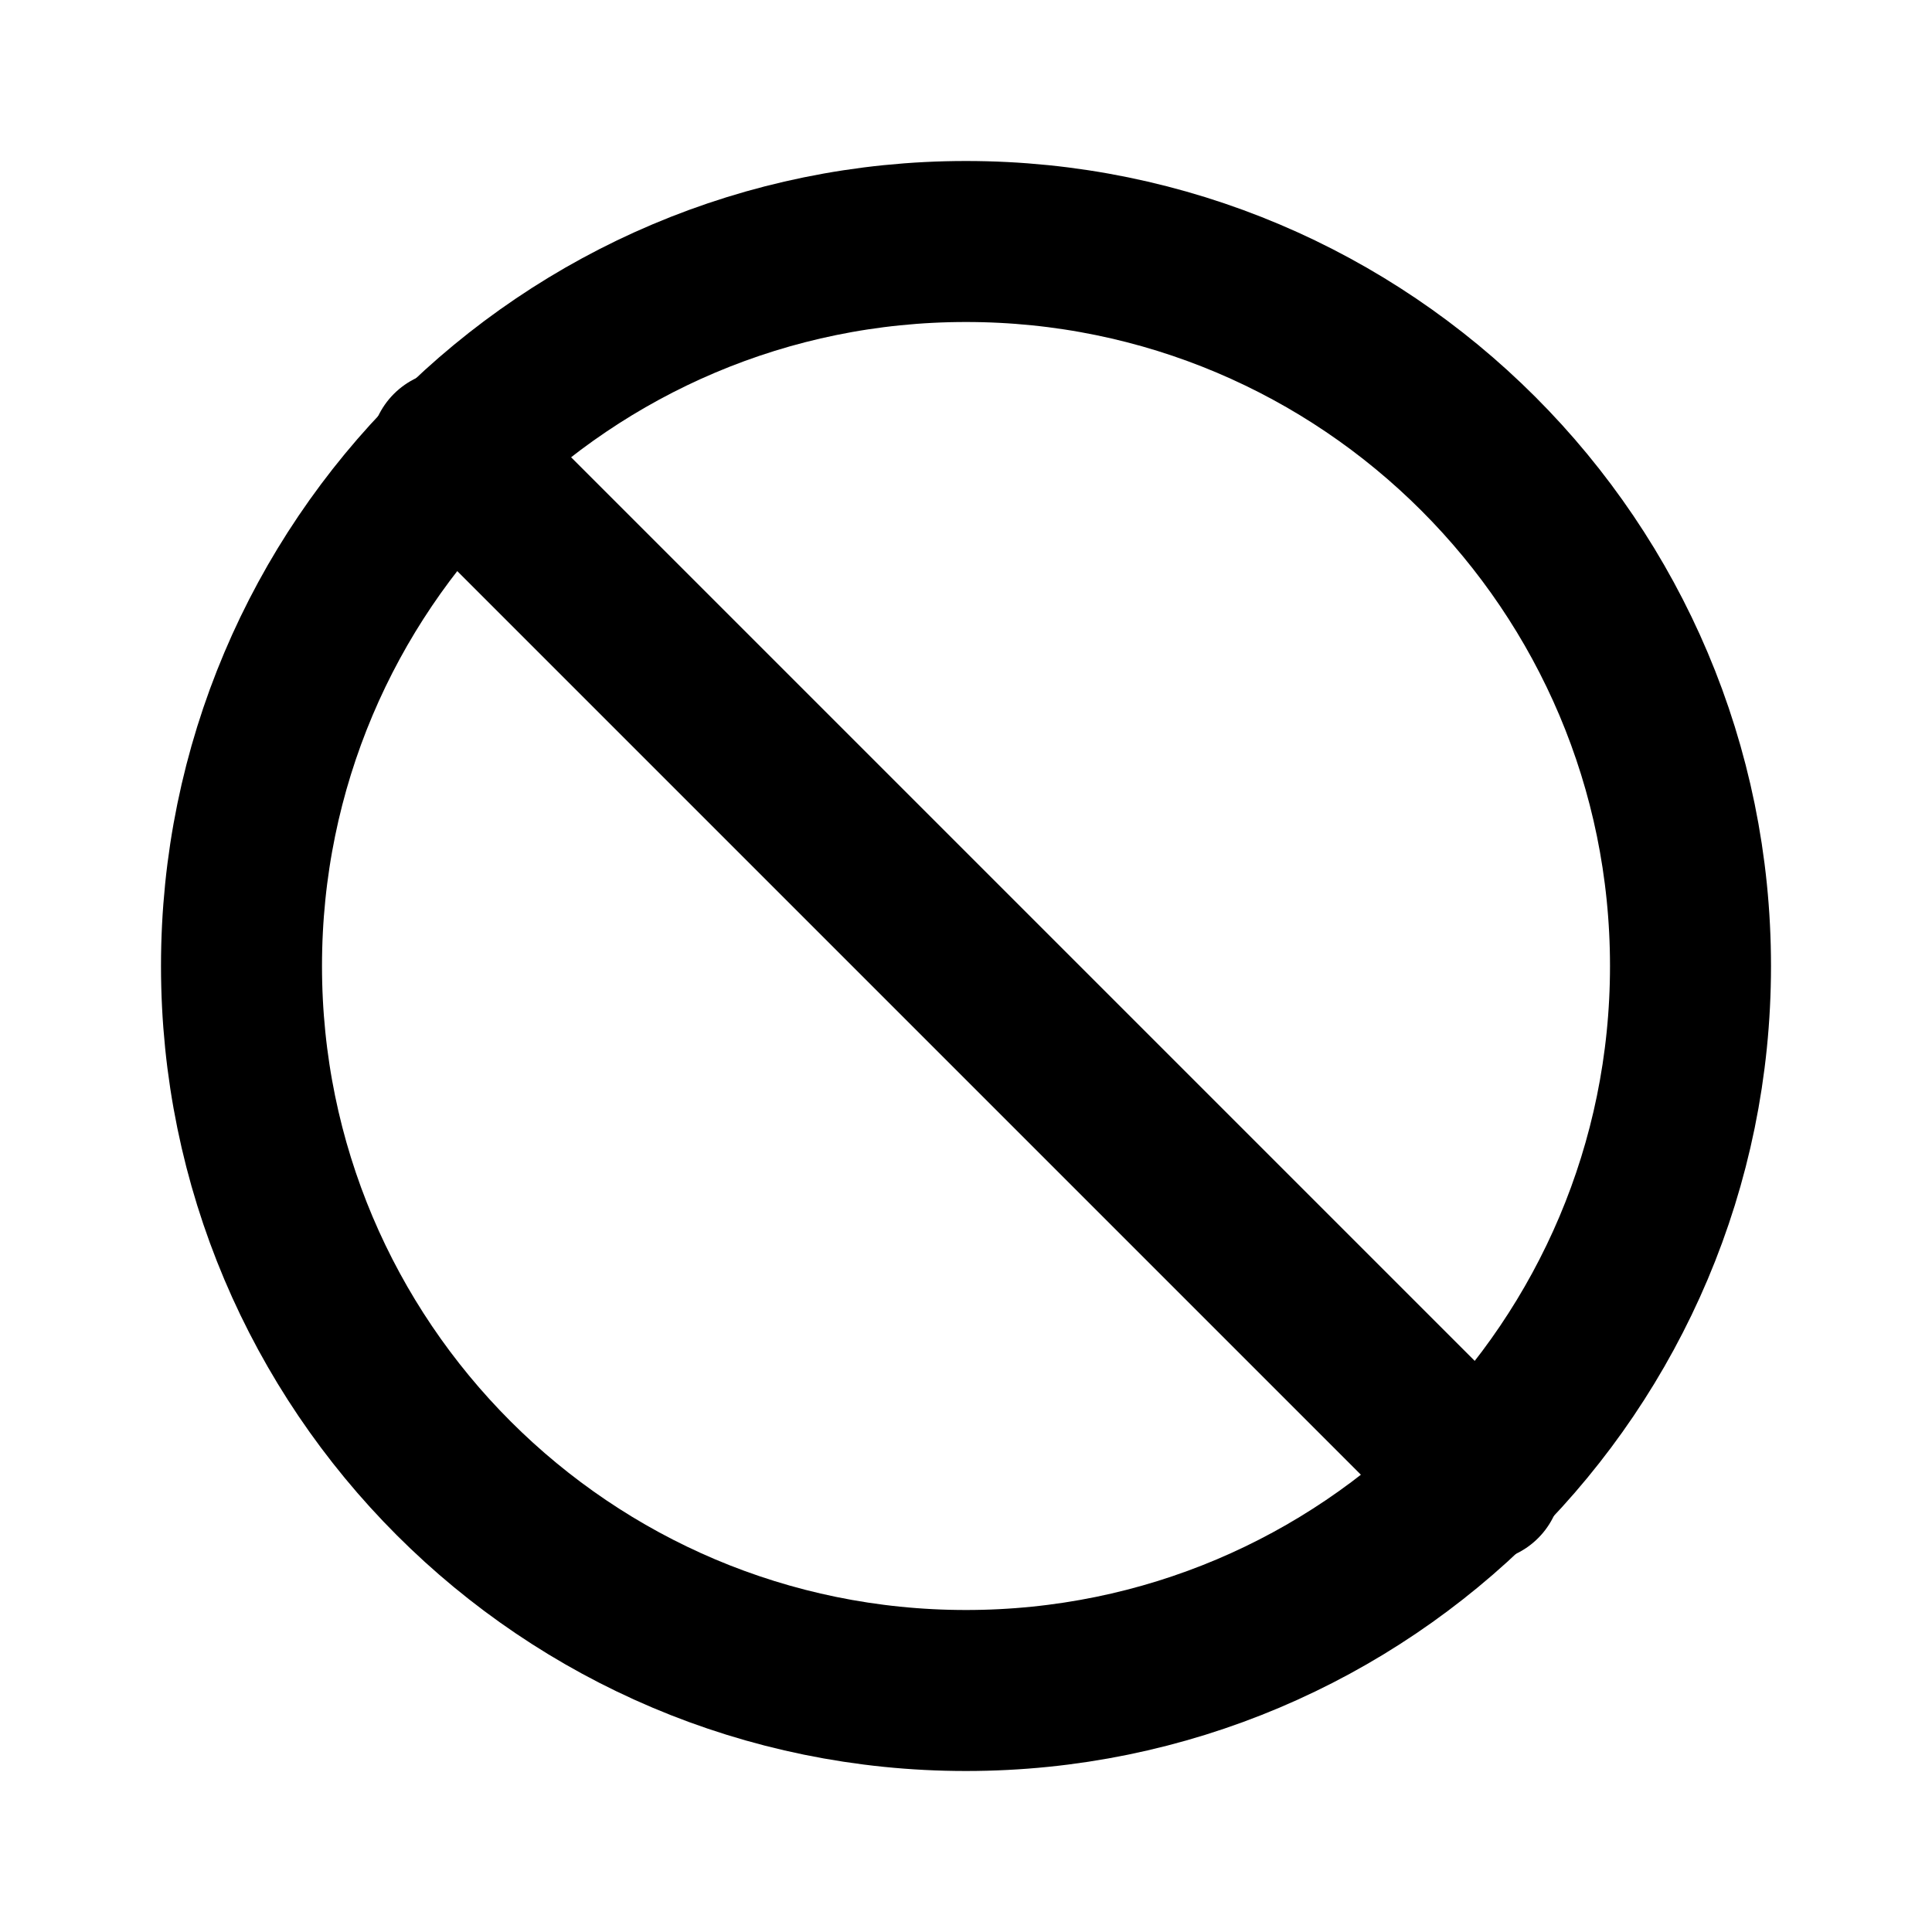
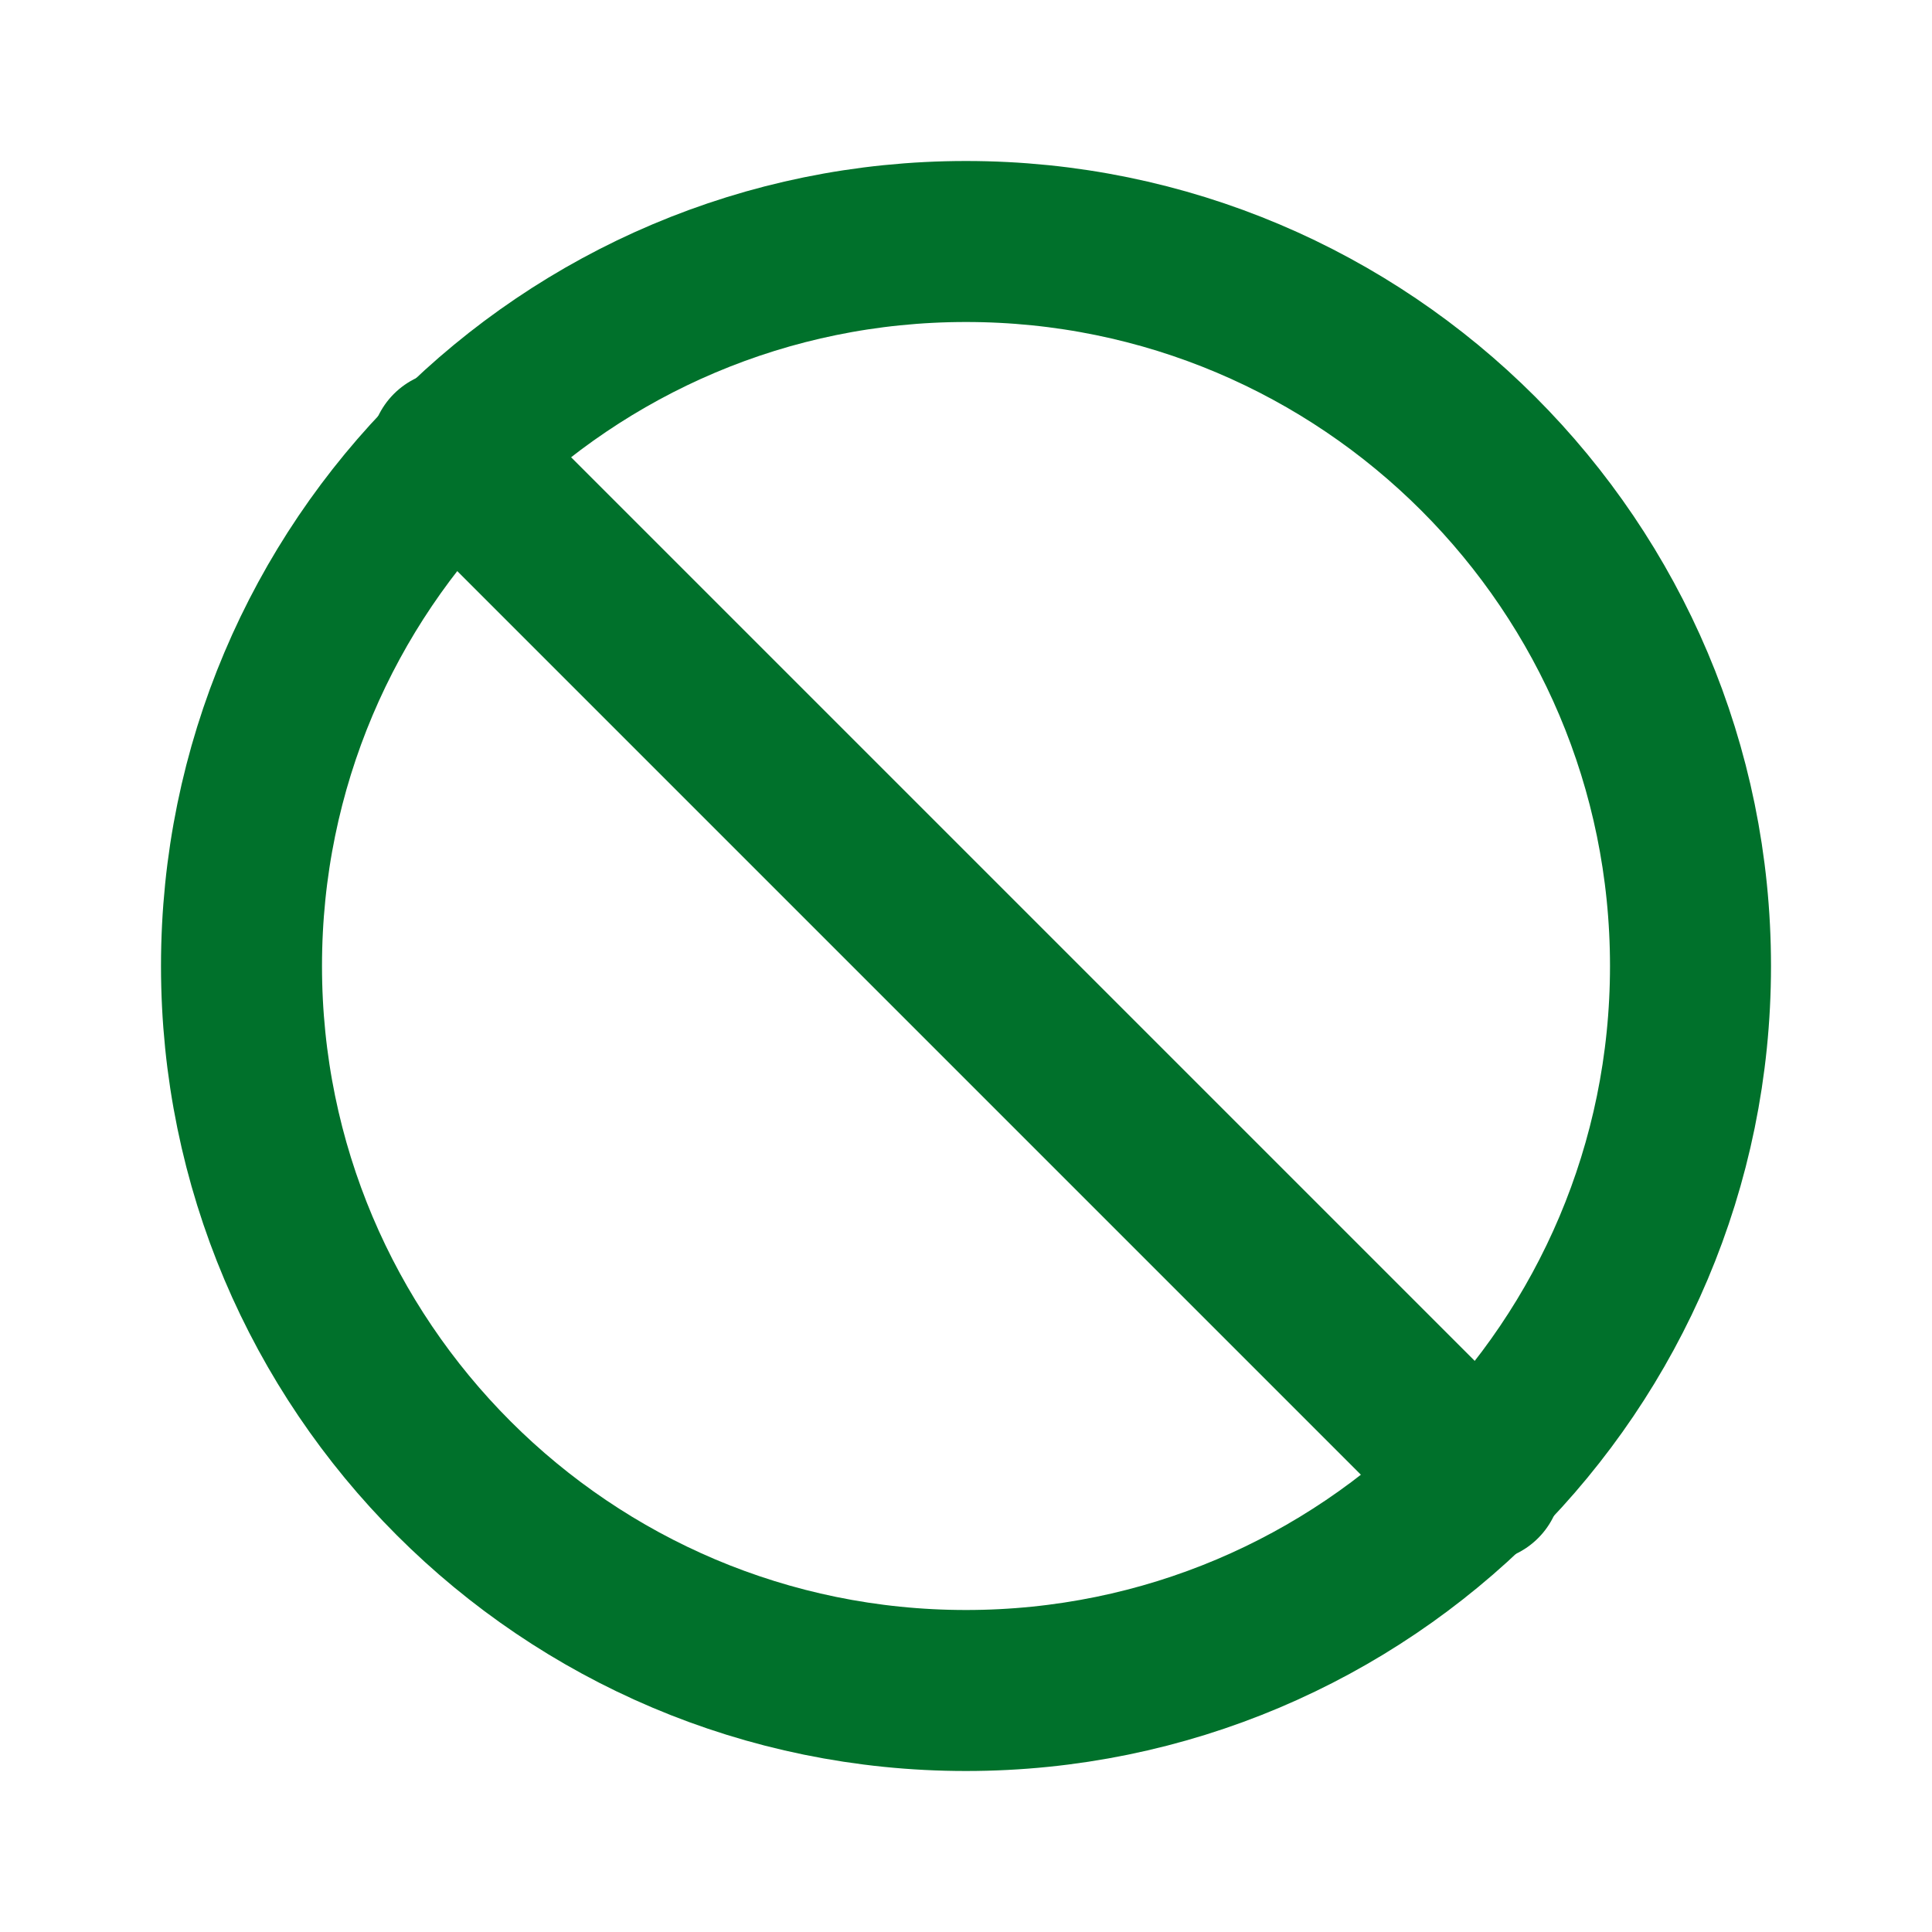
- <svg xmlns="http://www.w3.org/2000/svg" viewBox="0 0 24 24" width="24" height="24" fill="none" stroke="currentColor" stroke-width="2" stroke-linecap="round" stroke-linejoin="round">
+ <svg xmlns="http://www.w3.org/2000/svg" color="#00712b" viewBox="0 0 24 24" width="24" height="24" fill="none" stroke="currentColor" stroke-width="2" stroke-linecap="round" stroke-linejoin="round">
+   <style>@media (prefers-color-scheme: dark) { svg { color: #4cc764 } }</style>
  <circle cx="12" cy="12" r="9" />
  <path d="M5.6 5.6l12.8 12.8" />
</svg>
